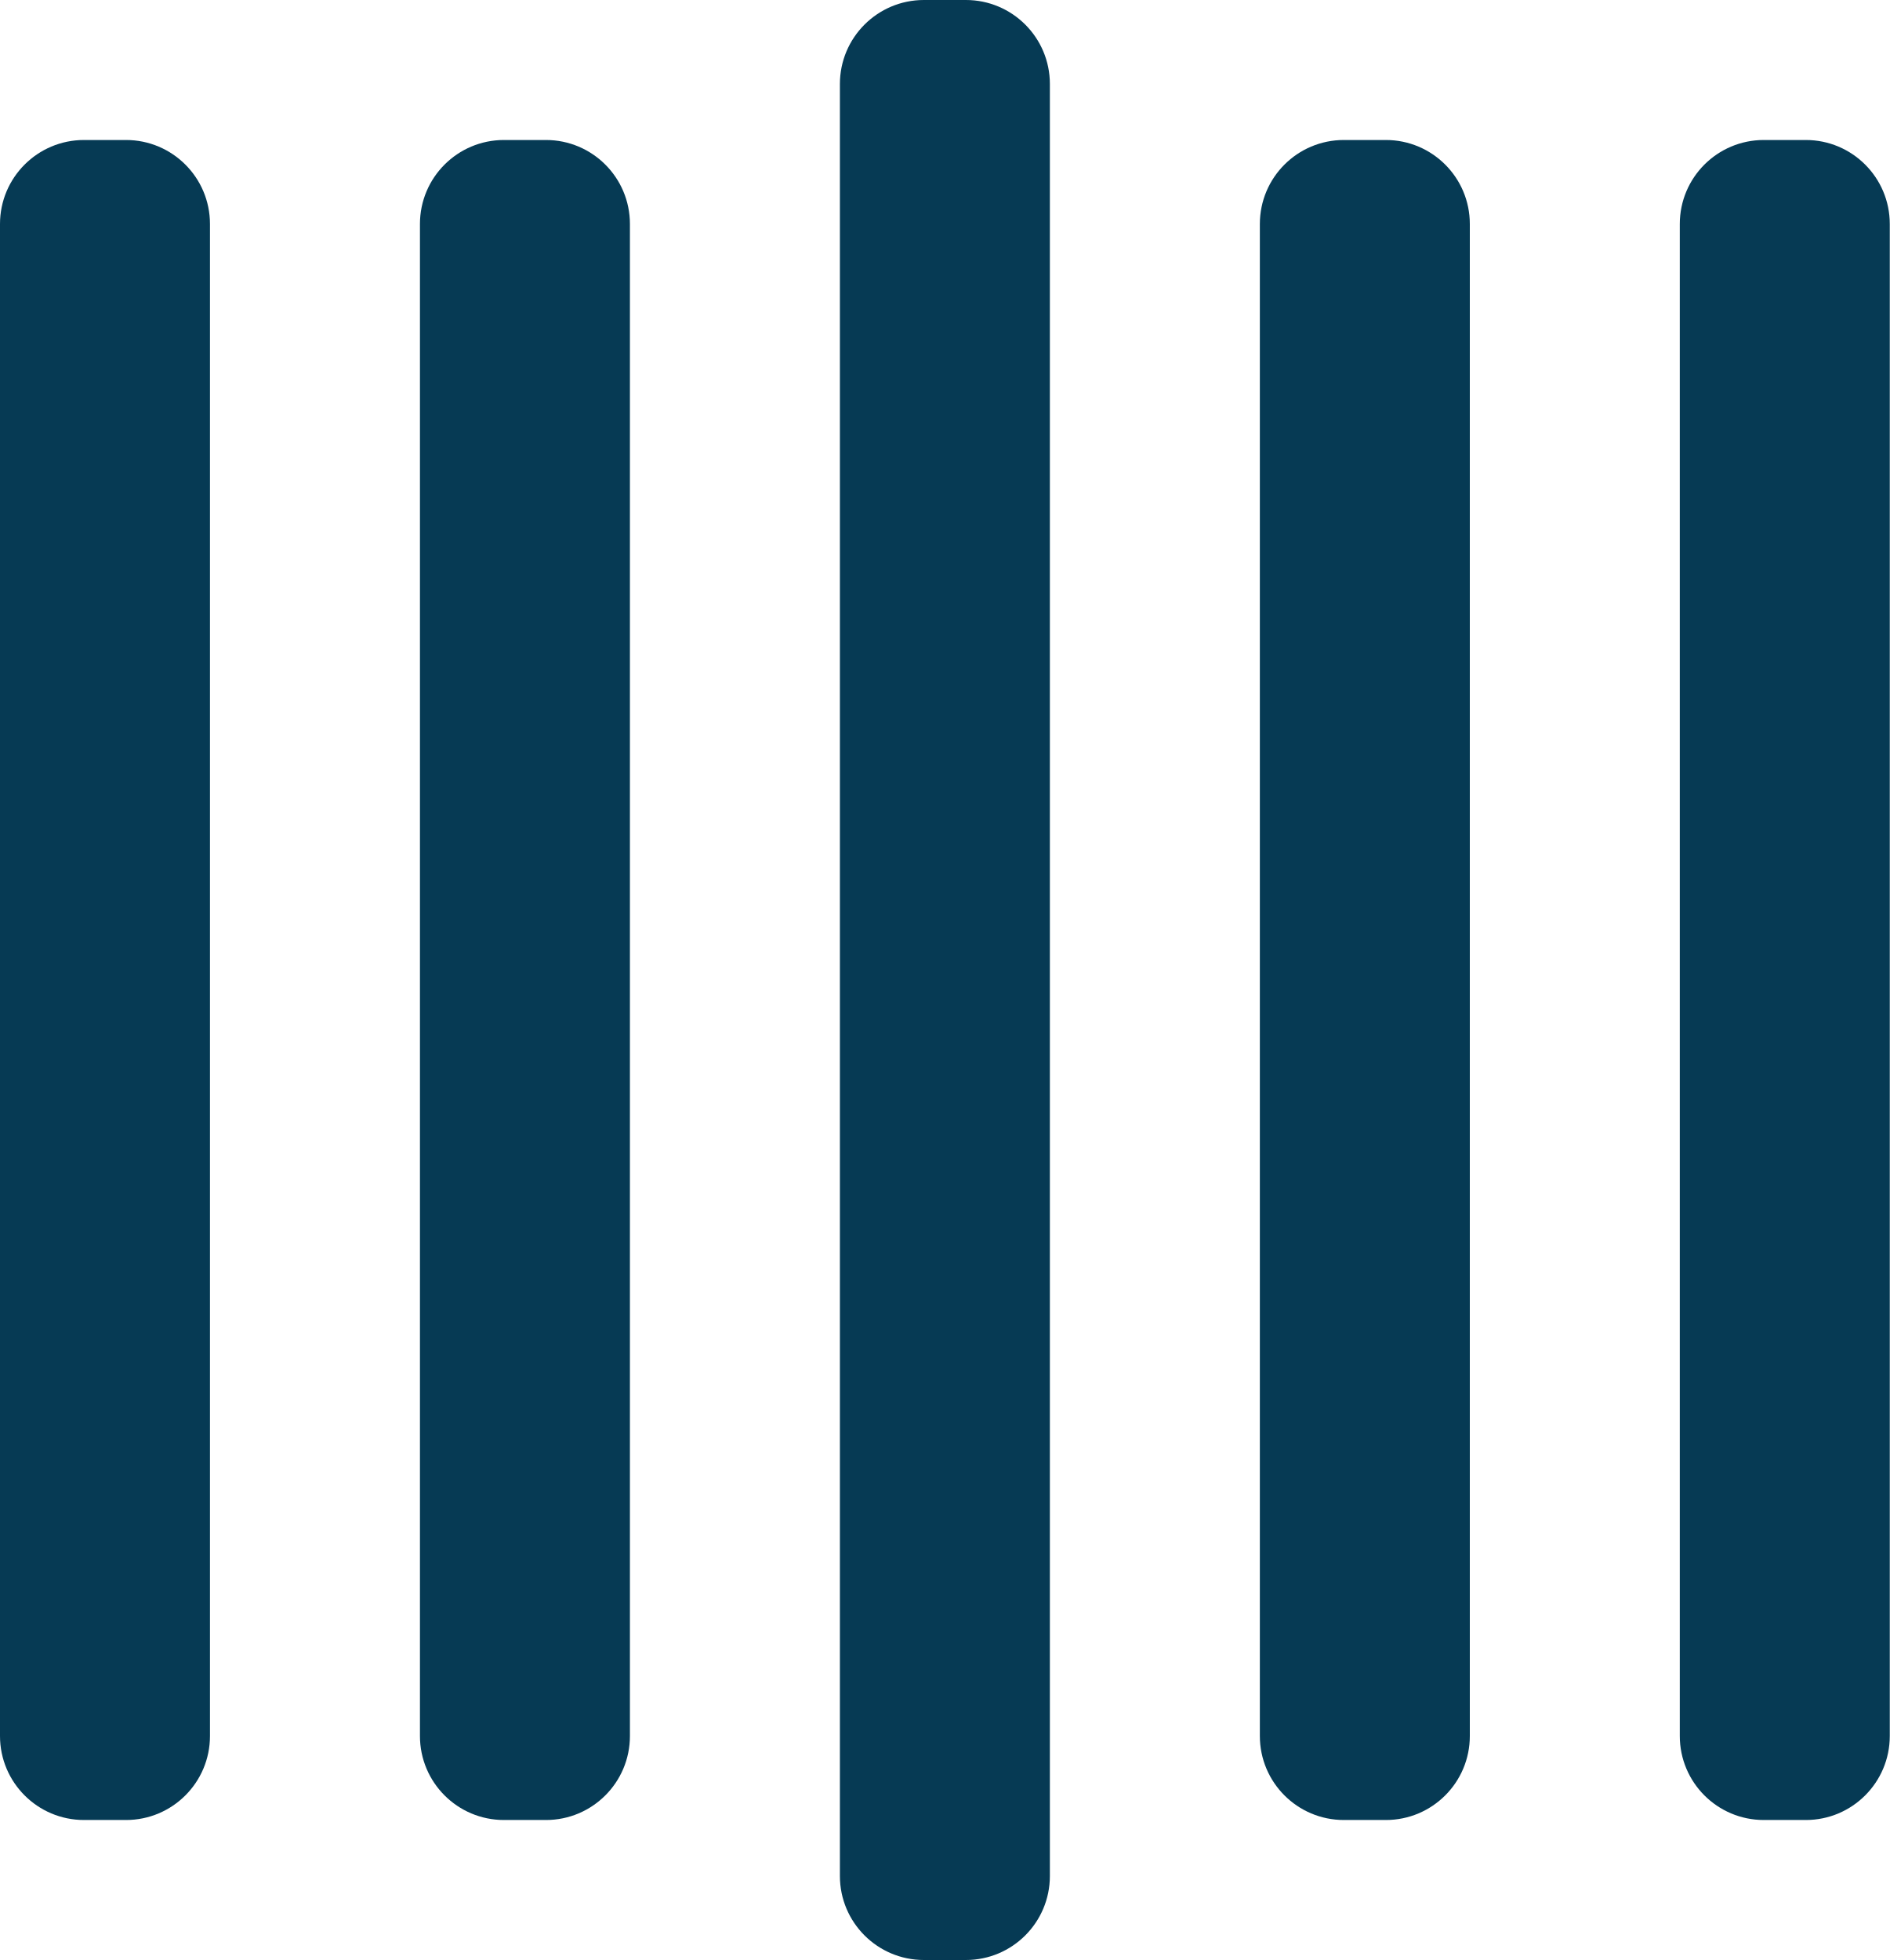
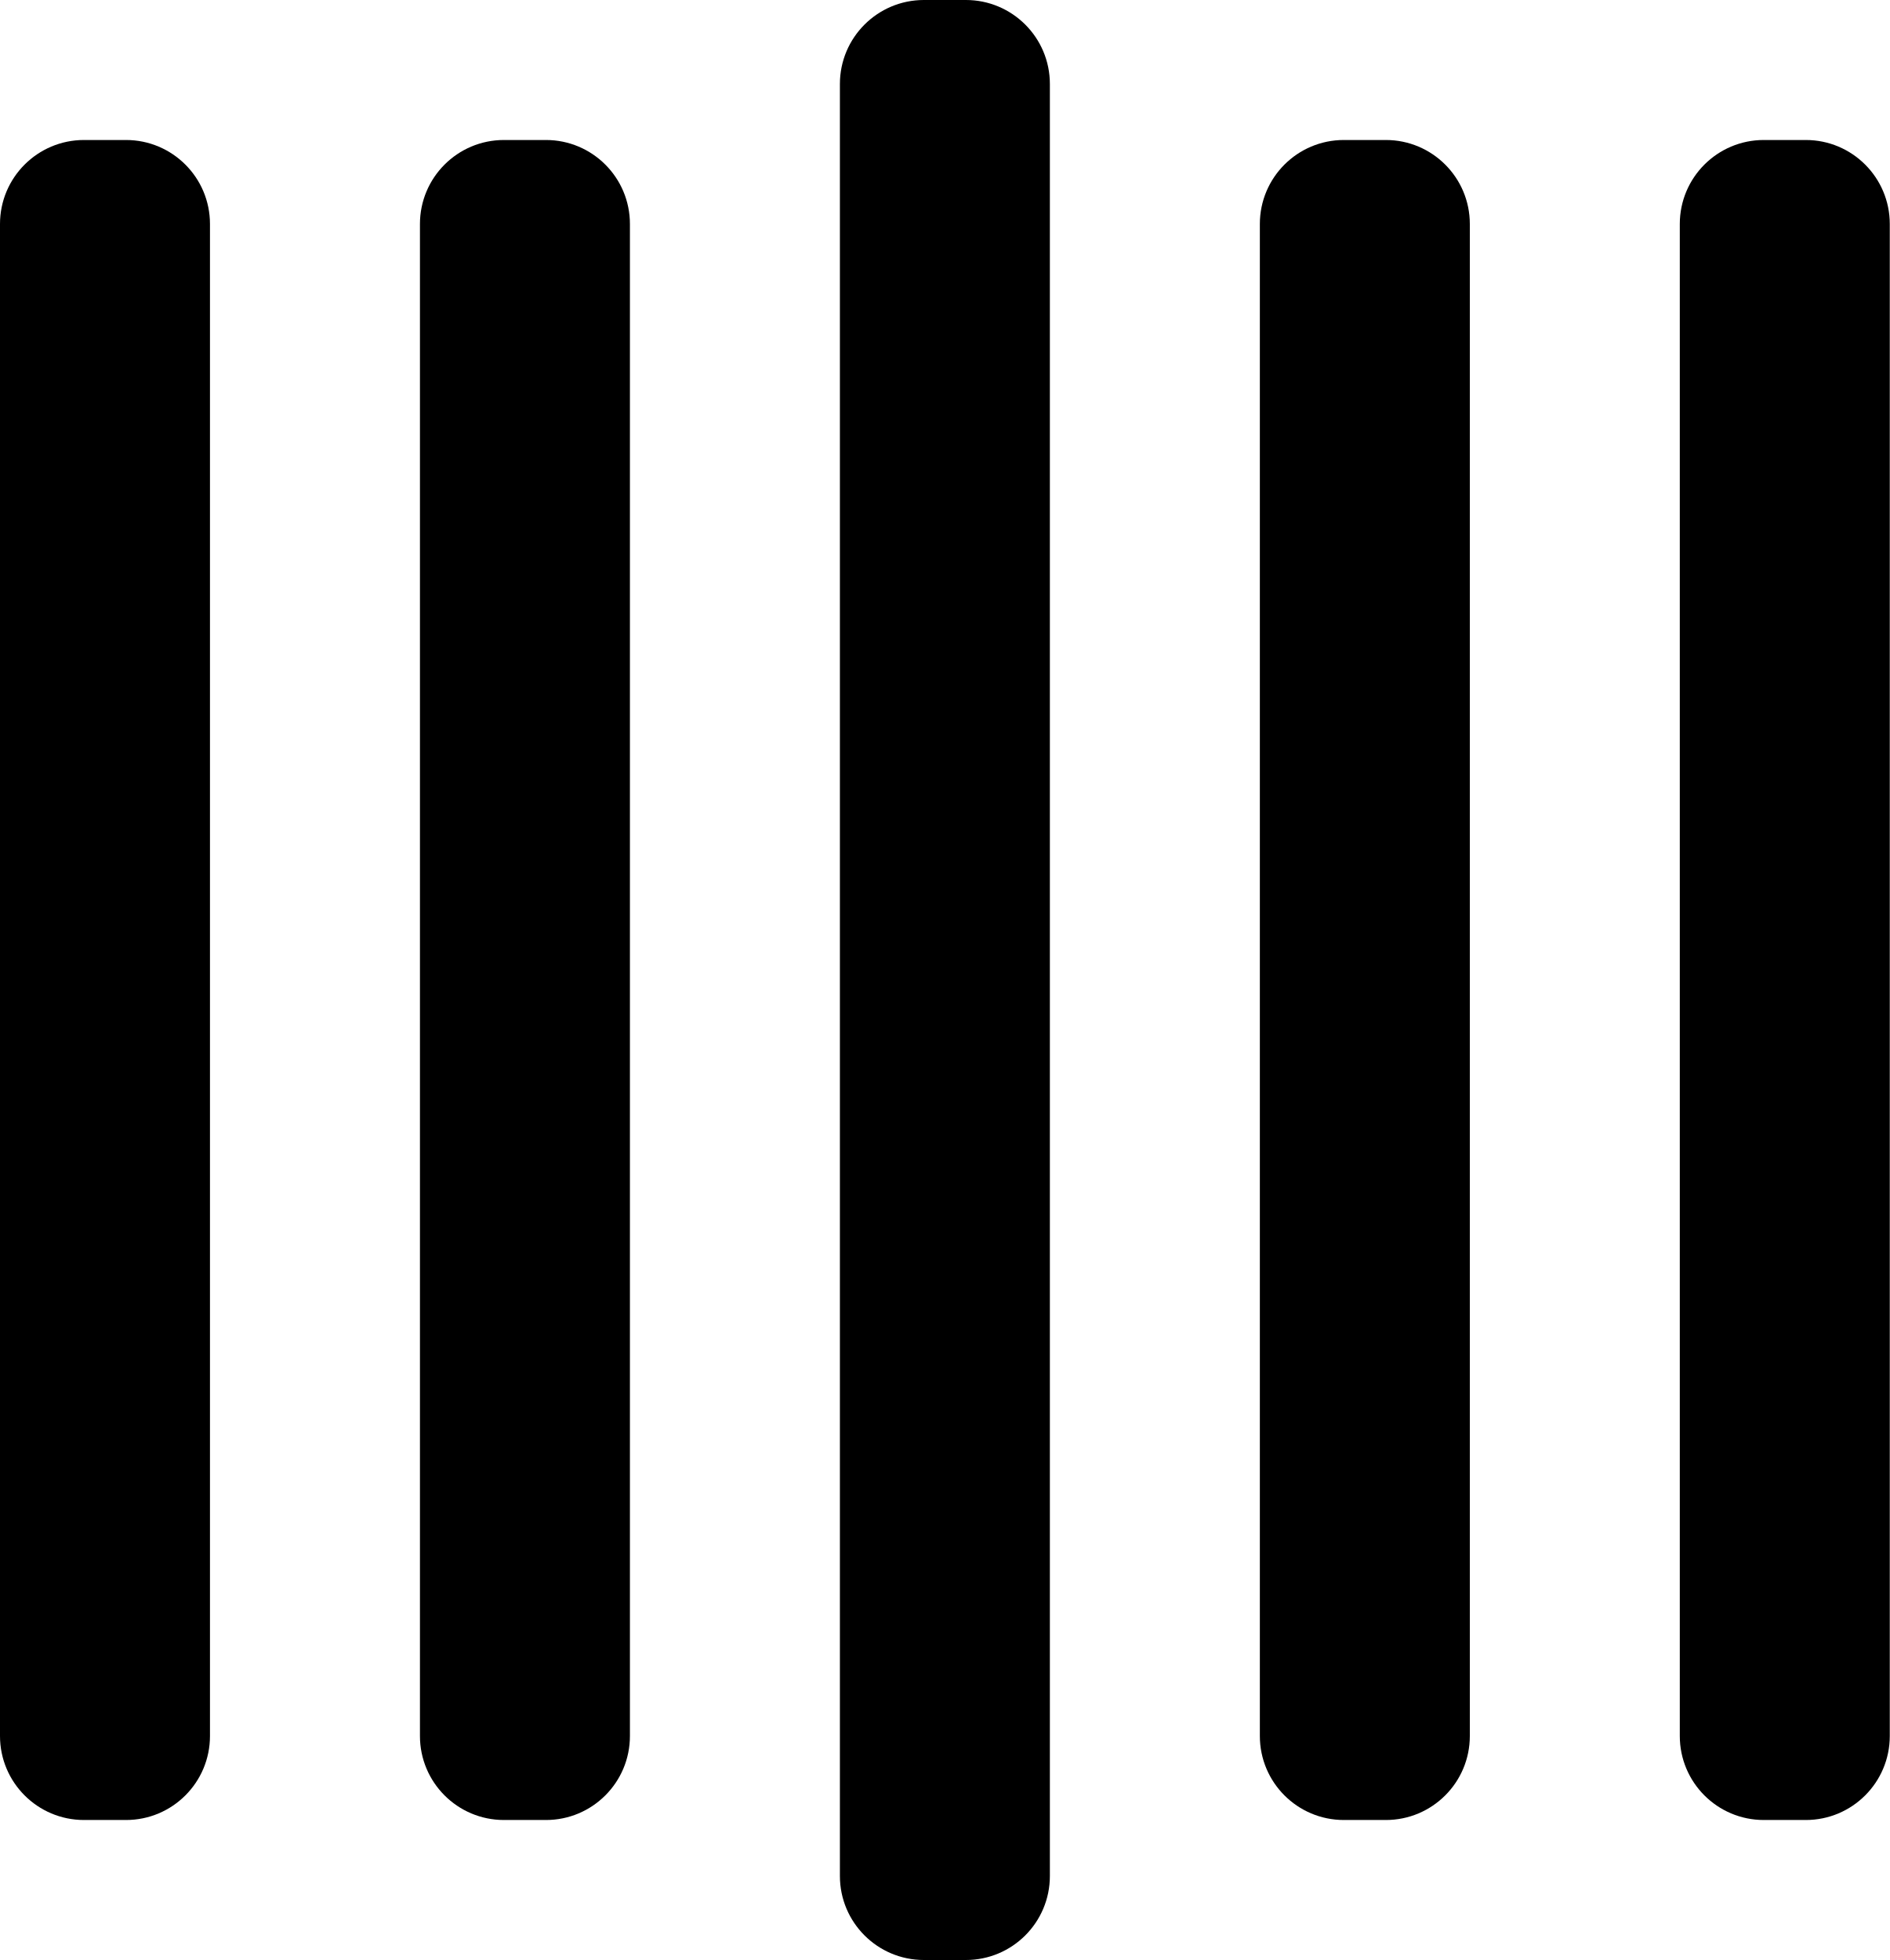
- <svg xmlns="http://www.w3.org/2000/svg" width="135" height="140" viewBox="0 0 135 140" fill="#063a54">
+ <svg xmlns="http://www.w3.org/2000/svg" width="135" height="140" viewBox="0 0 135 140">
  <rect y="10" width="15" height="120" rx="6">
    <animate attributeName="height" begin="0.5s" dur="1s" values="120;110;100;90;80;70;60;50;40;140;120" calcMode="linear" repeatCount="indefinite" />
    <animate attributeName="y" begin="0.5s" dur="1s" values="10;15;20;25;30;35;40;45;50;0;10" calcMode="linear" repeatCount="indefinite" />
  </rect>
  <rect x="30" y="10" width="15" height="120" rx="6">
    <animate attributeName="height" begin="0.25s" dur="1s" values="120;110;100;90;80;70;60;50;40;140;120" calcMode="linear" repeatCount="indefinite" />
    <animate attributeName="y" begin="0.25s" dur="1s" values="10;15;20;25;30;35;40;45;50;0;10" calcMode="linear" repeatCount="indefinite" />
  </rect>
  <rect x="60" width="15" height="140" rx="6">
    <animate attributeName="height" begin="0s" dur="1s" values="120;110;100;90;80;70;60;50;40;140;120" calcMode="linear" repeatCount="indefinite" />
    <animate attributeName="y" begin="0s" dur="1s" values="10;15;20;25;30;35;40;45;50;0;10" calcMode="linear" repeatCount="indefinite" />
  </rect>
  <rect x="90" y="10" width="15" height="120" rx="6">
    <animate attributeName="height" begin="0.25s" dur="1s" values="120;110;100;90;80;70;60;50;40;140;120" calcMode="linear" repeatCount="indefinite" />
    <animate attributeName="y" begin="0.25s" dur="1s" values="10;15;20;25;30;35;40;45;50;0;10" calcMode="linear" repeatCount="indefinite" />
  </rect>
  <rect x="120" y="10" width="15" height="120" rx="6">
    <animate attributeName="height" begin="0.5s" dur="1s" values="120;110;100;90;80;70;60;50;40;140;120" calcMode="linear" repeatCount="indefinite" />
    <animate attributeName="y" begin="0.5s" dur="1s" values="10;15;20;25;30;35;40;45;50;0;10" calcMode="linear" repeatCount="indefinite" />
  </rect>
</svg>
